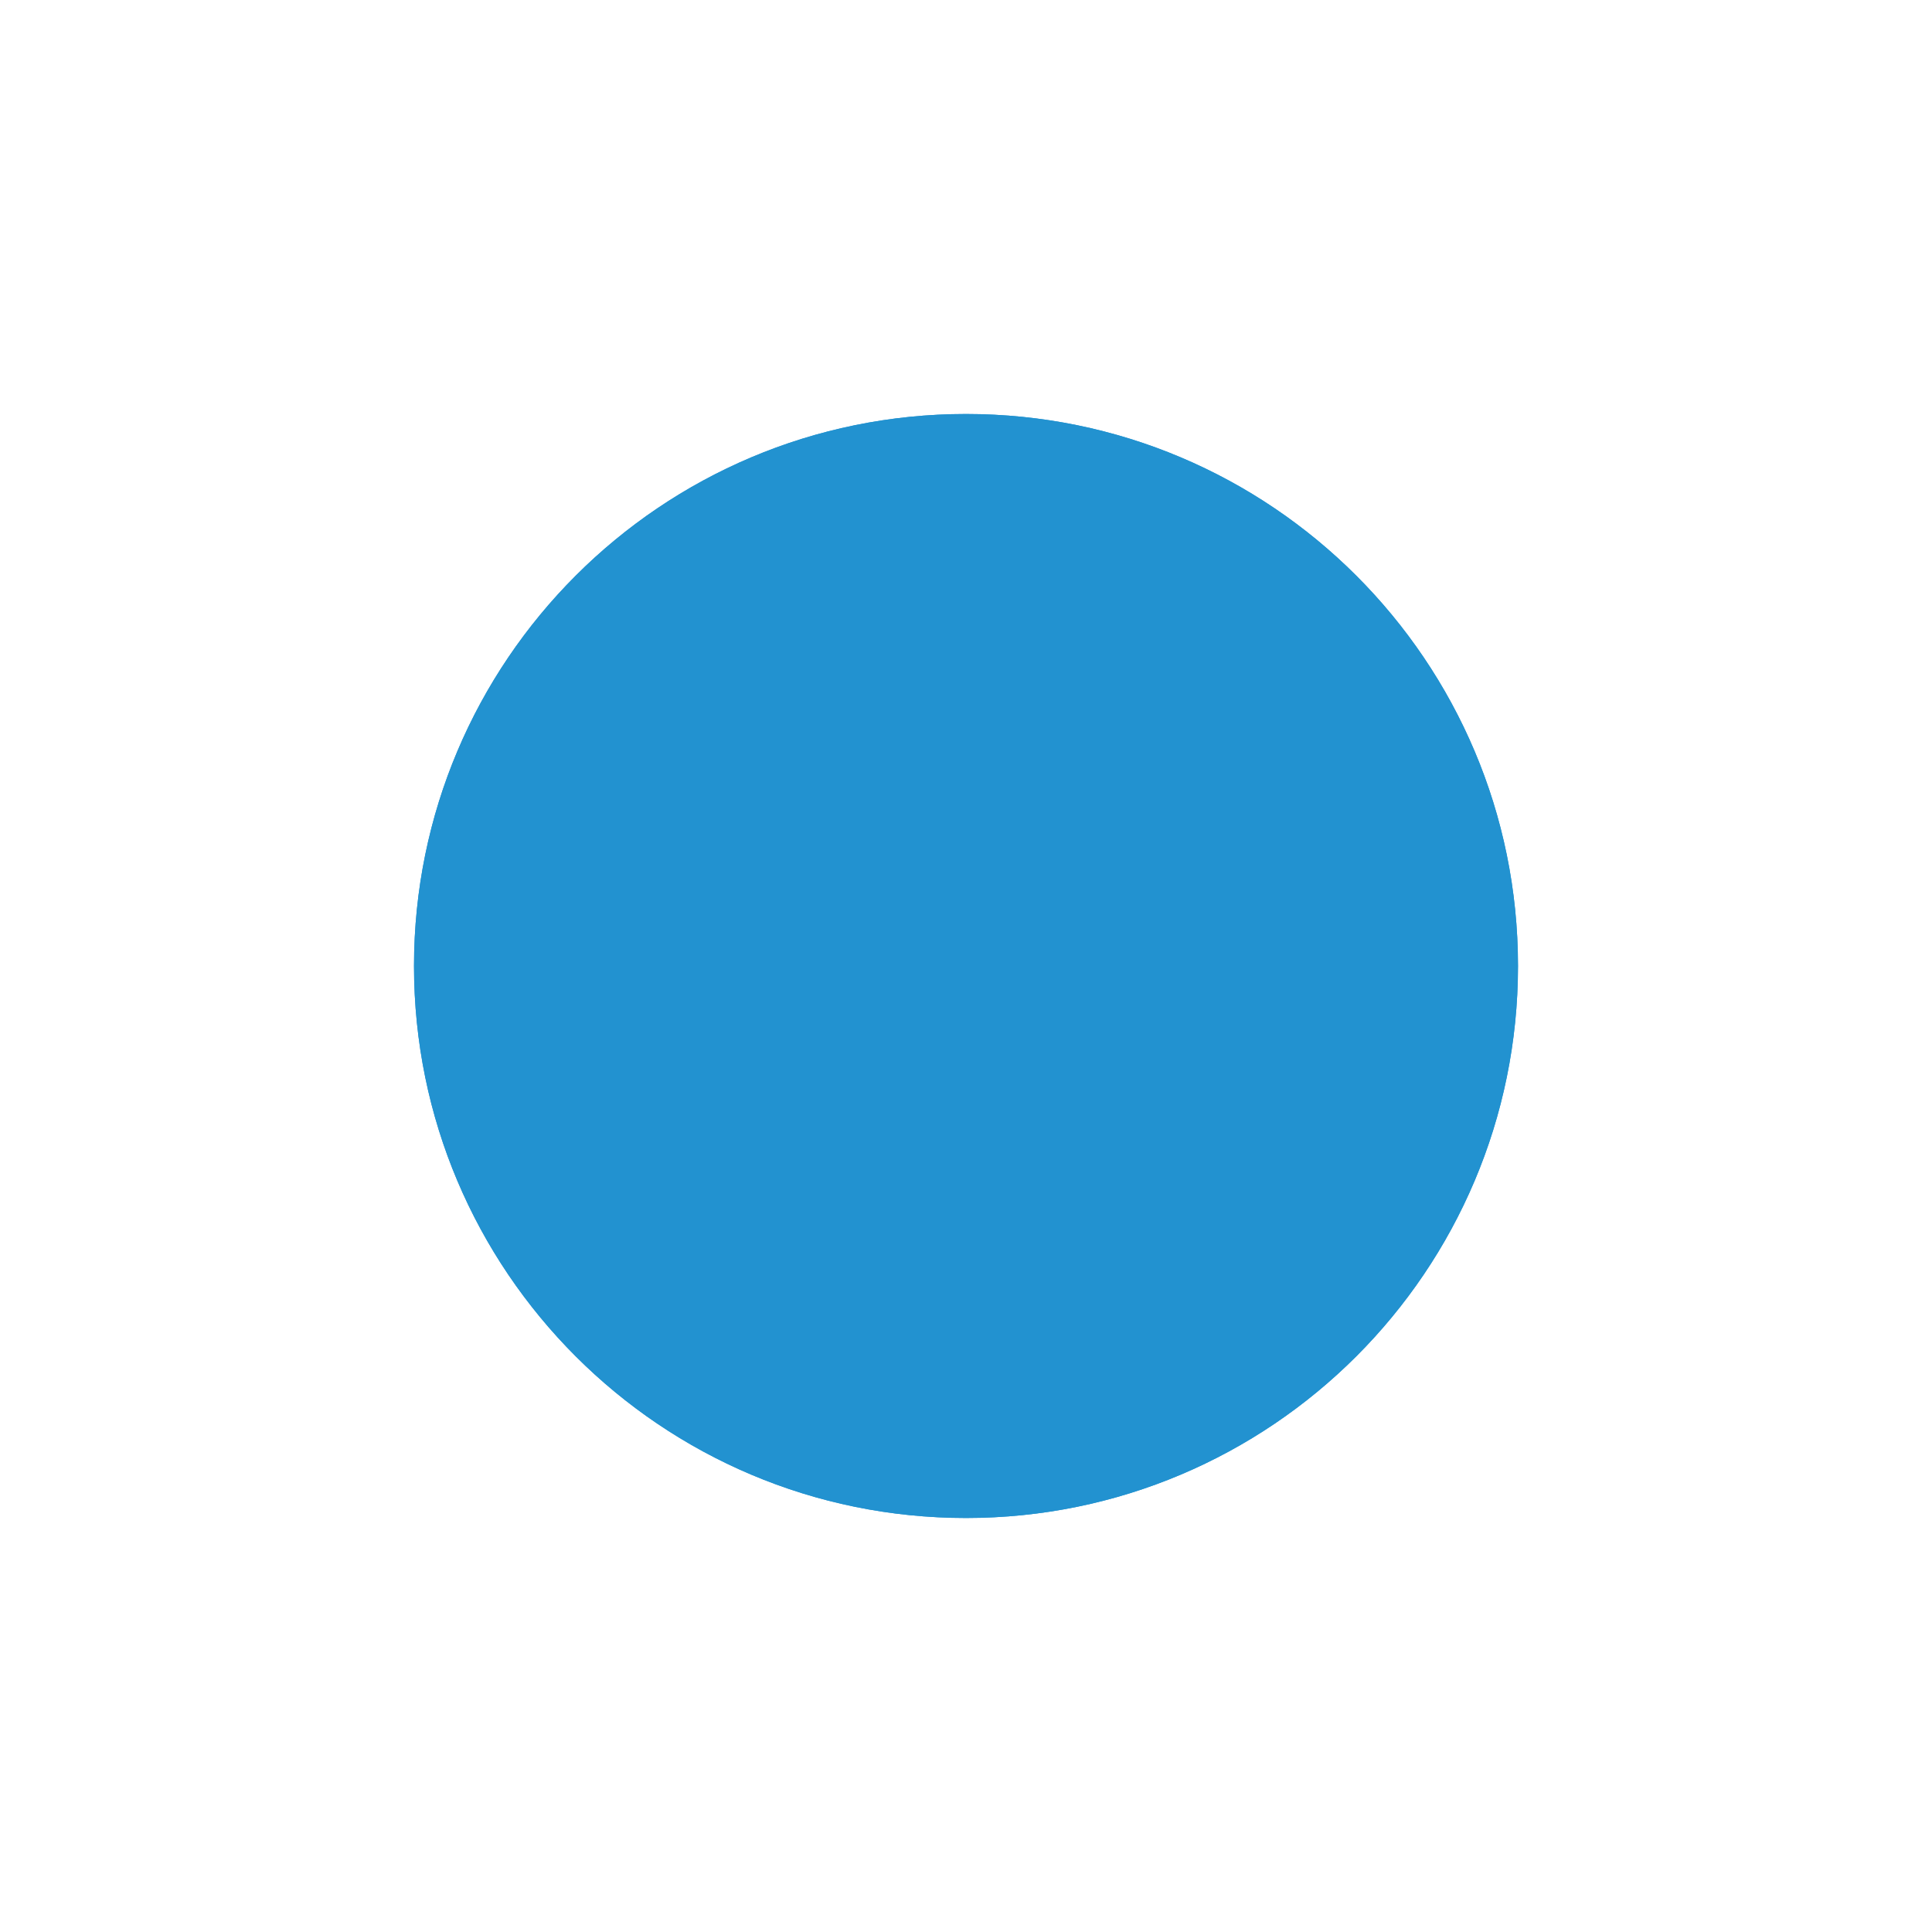
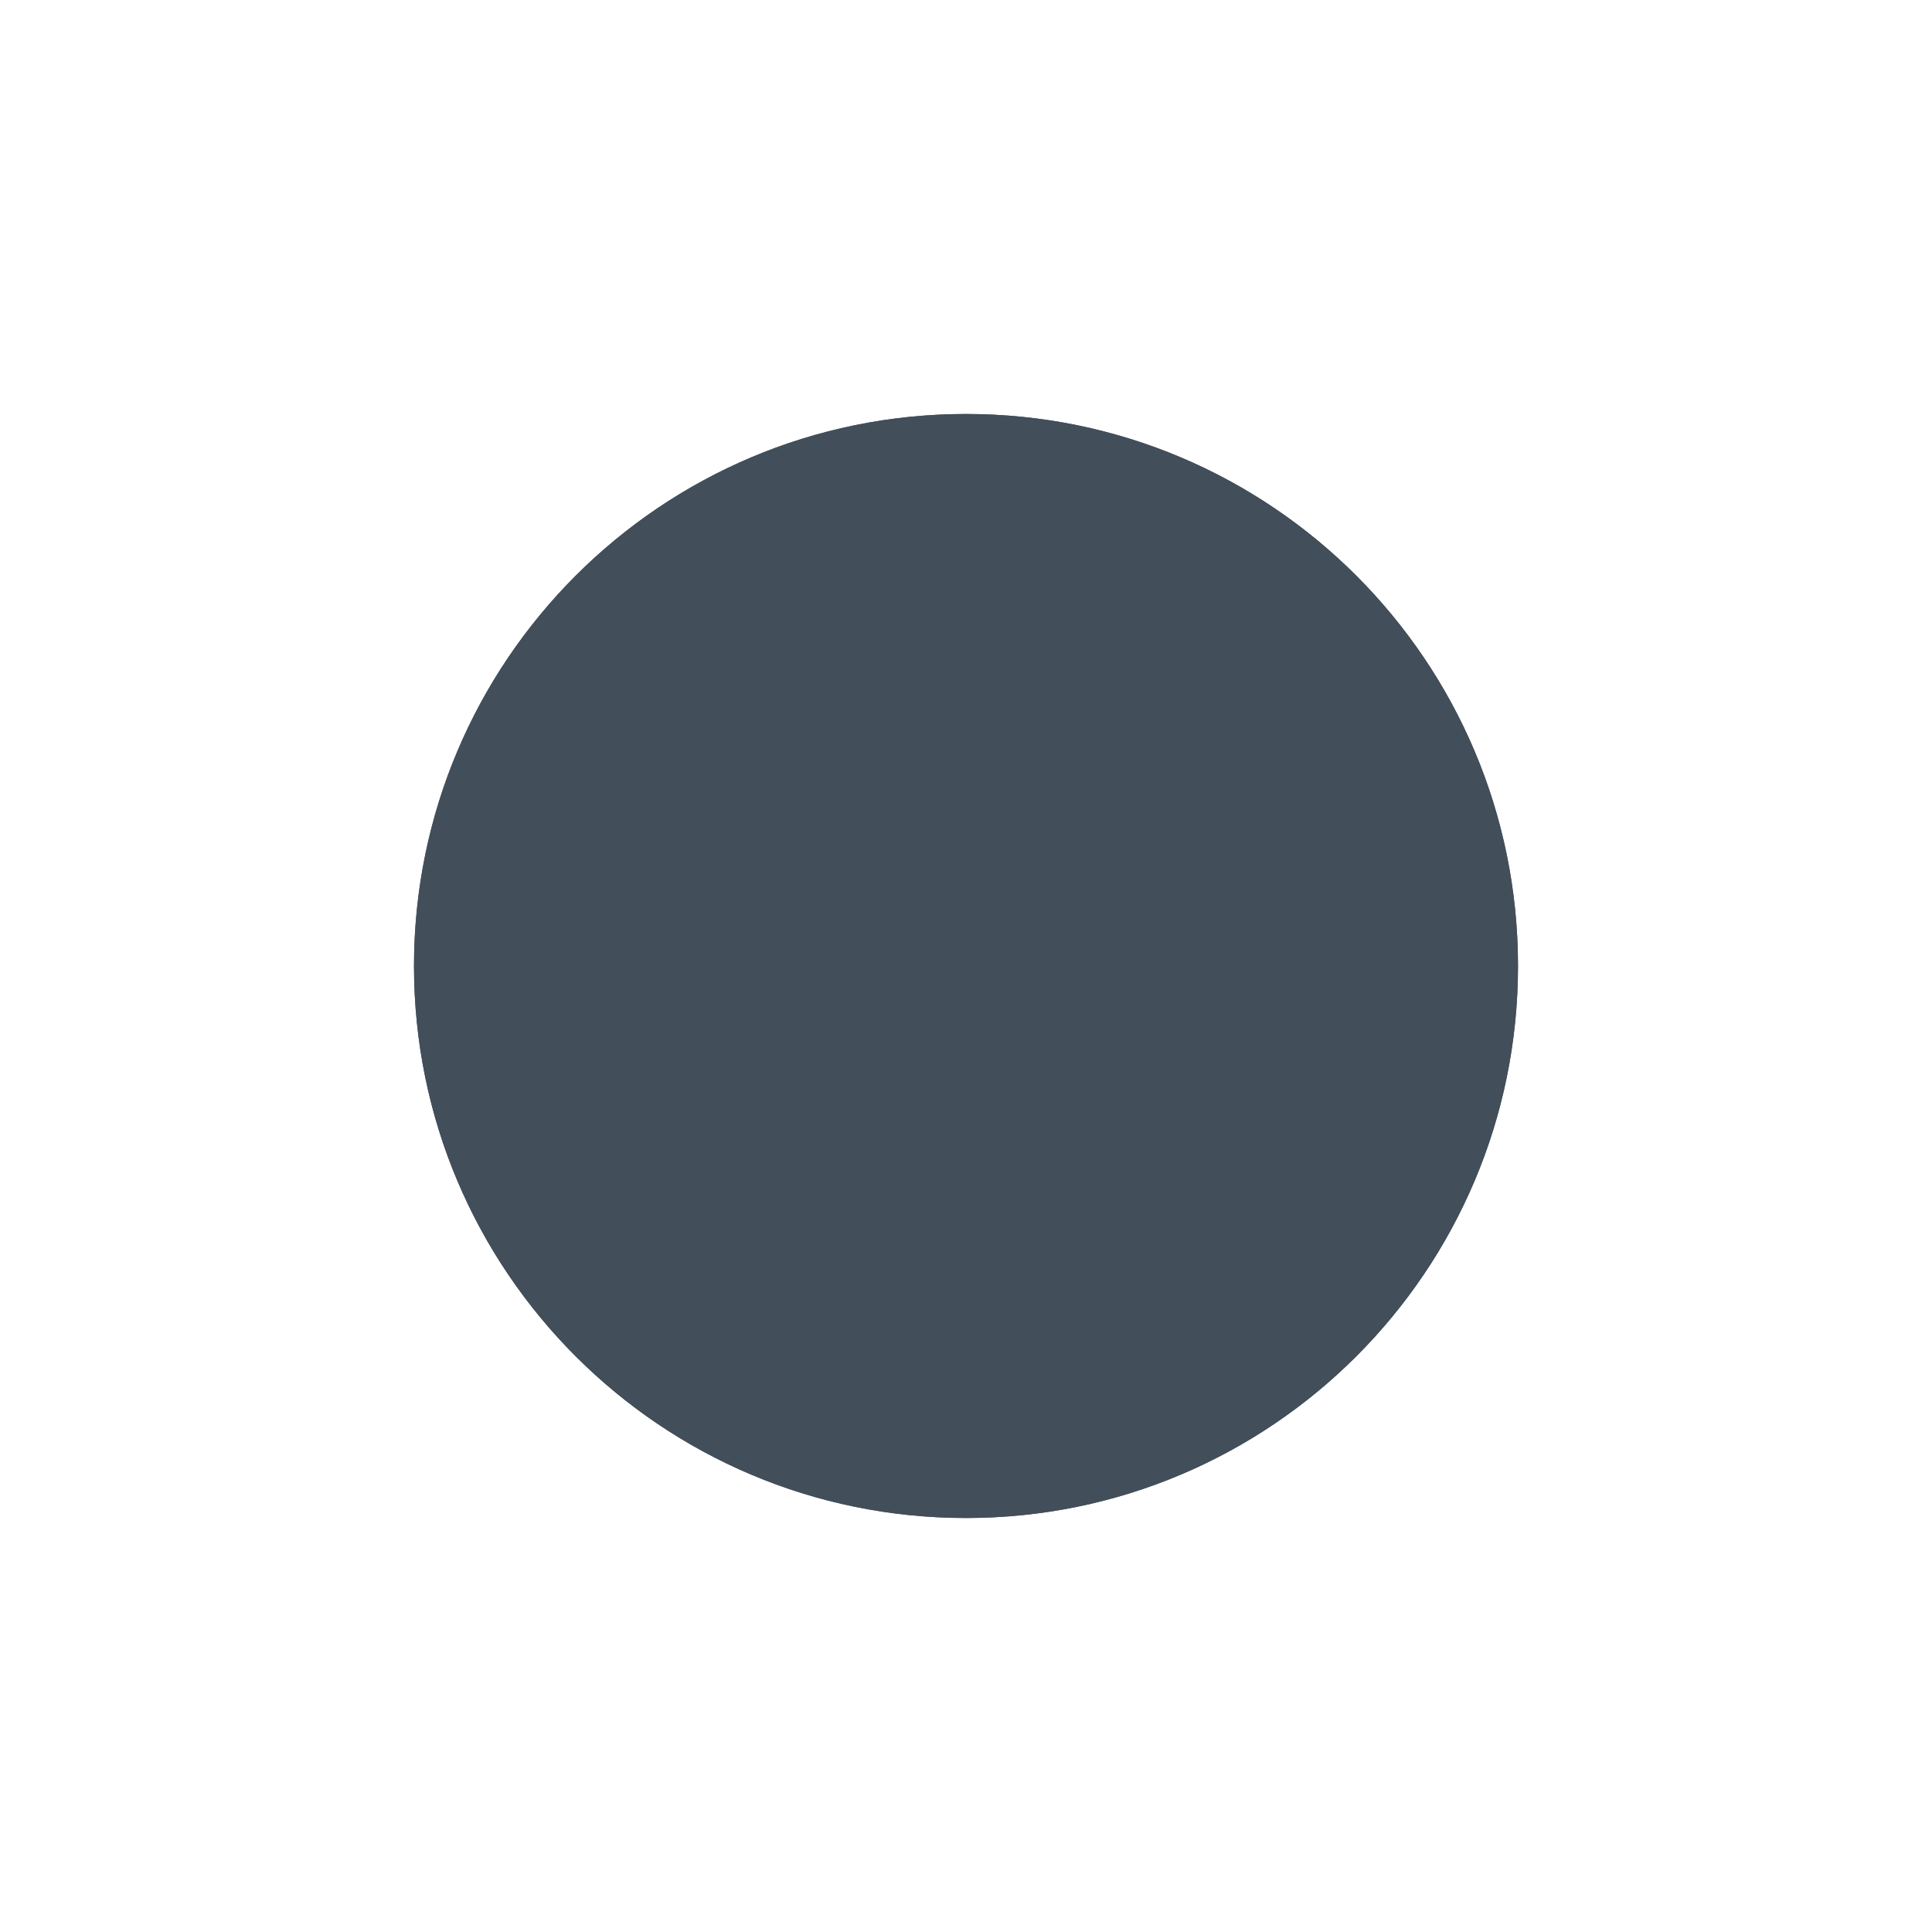
<svg xmlns="http://www.w3.org/2000/svg" xmlns:xlink="http://www.w3.org/1999/xlink" version="1.1" x="0px" y="0px" viewBox="0 0 21 21" enable-background="new 0 0 21 21" xml:space="preserve">
  <style>
    use:not(:target) {
      display: none;
    }
    use {
-       fill: #2292d0;
+       fill: #424e5a;
    }
    use[id$="-native"] {
      fill: -moz-dialogText;
    }
  </style>
  <defs style="display: none;">
    <circle id="radio-shape" cx="10.5" cy="10.5" r="6" />
  </defs>
  <use id="radio" xlink:href="#radio-shape" />
  <use id="radio-native" xlink:href="#radio-shape" />
</svg>
